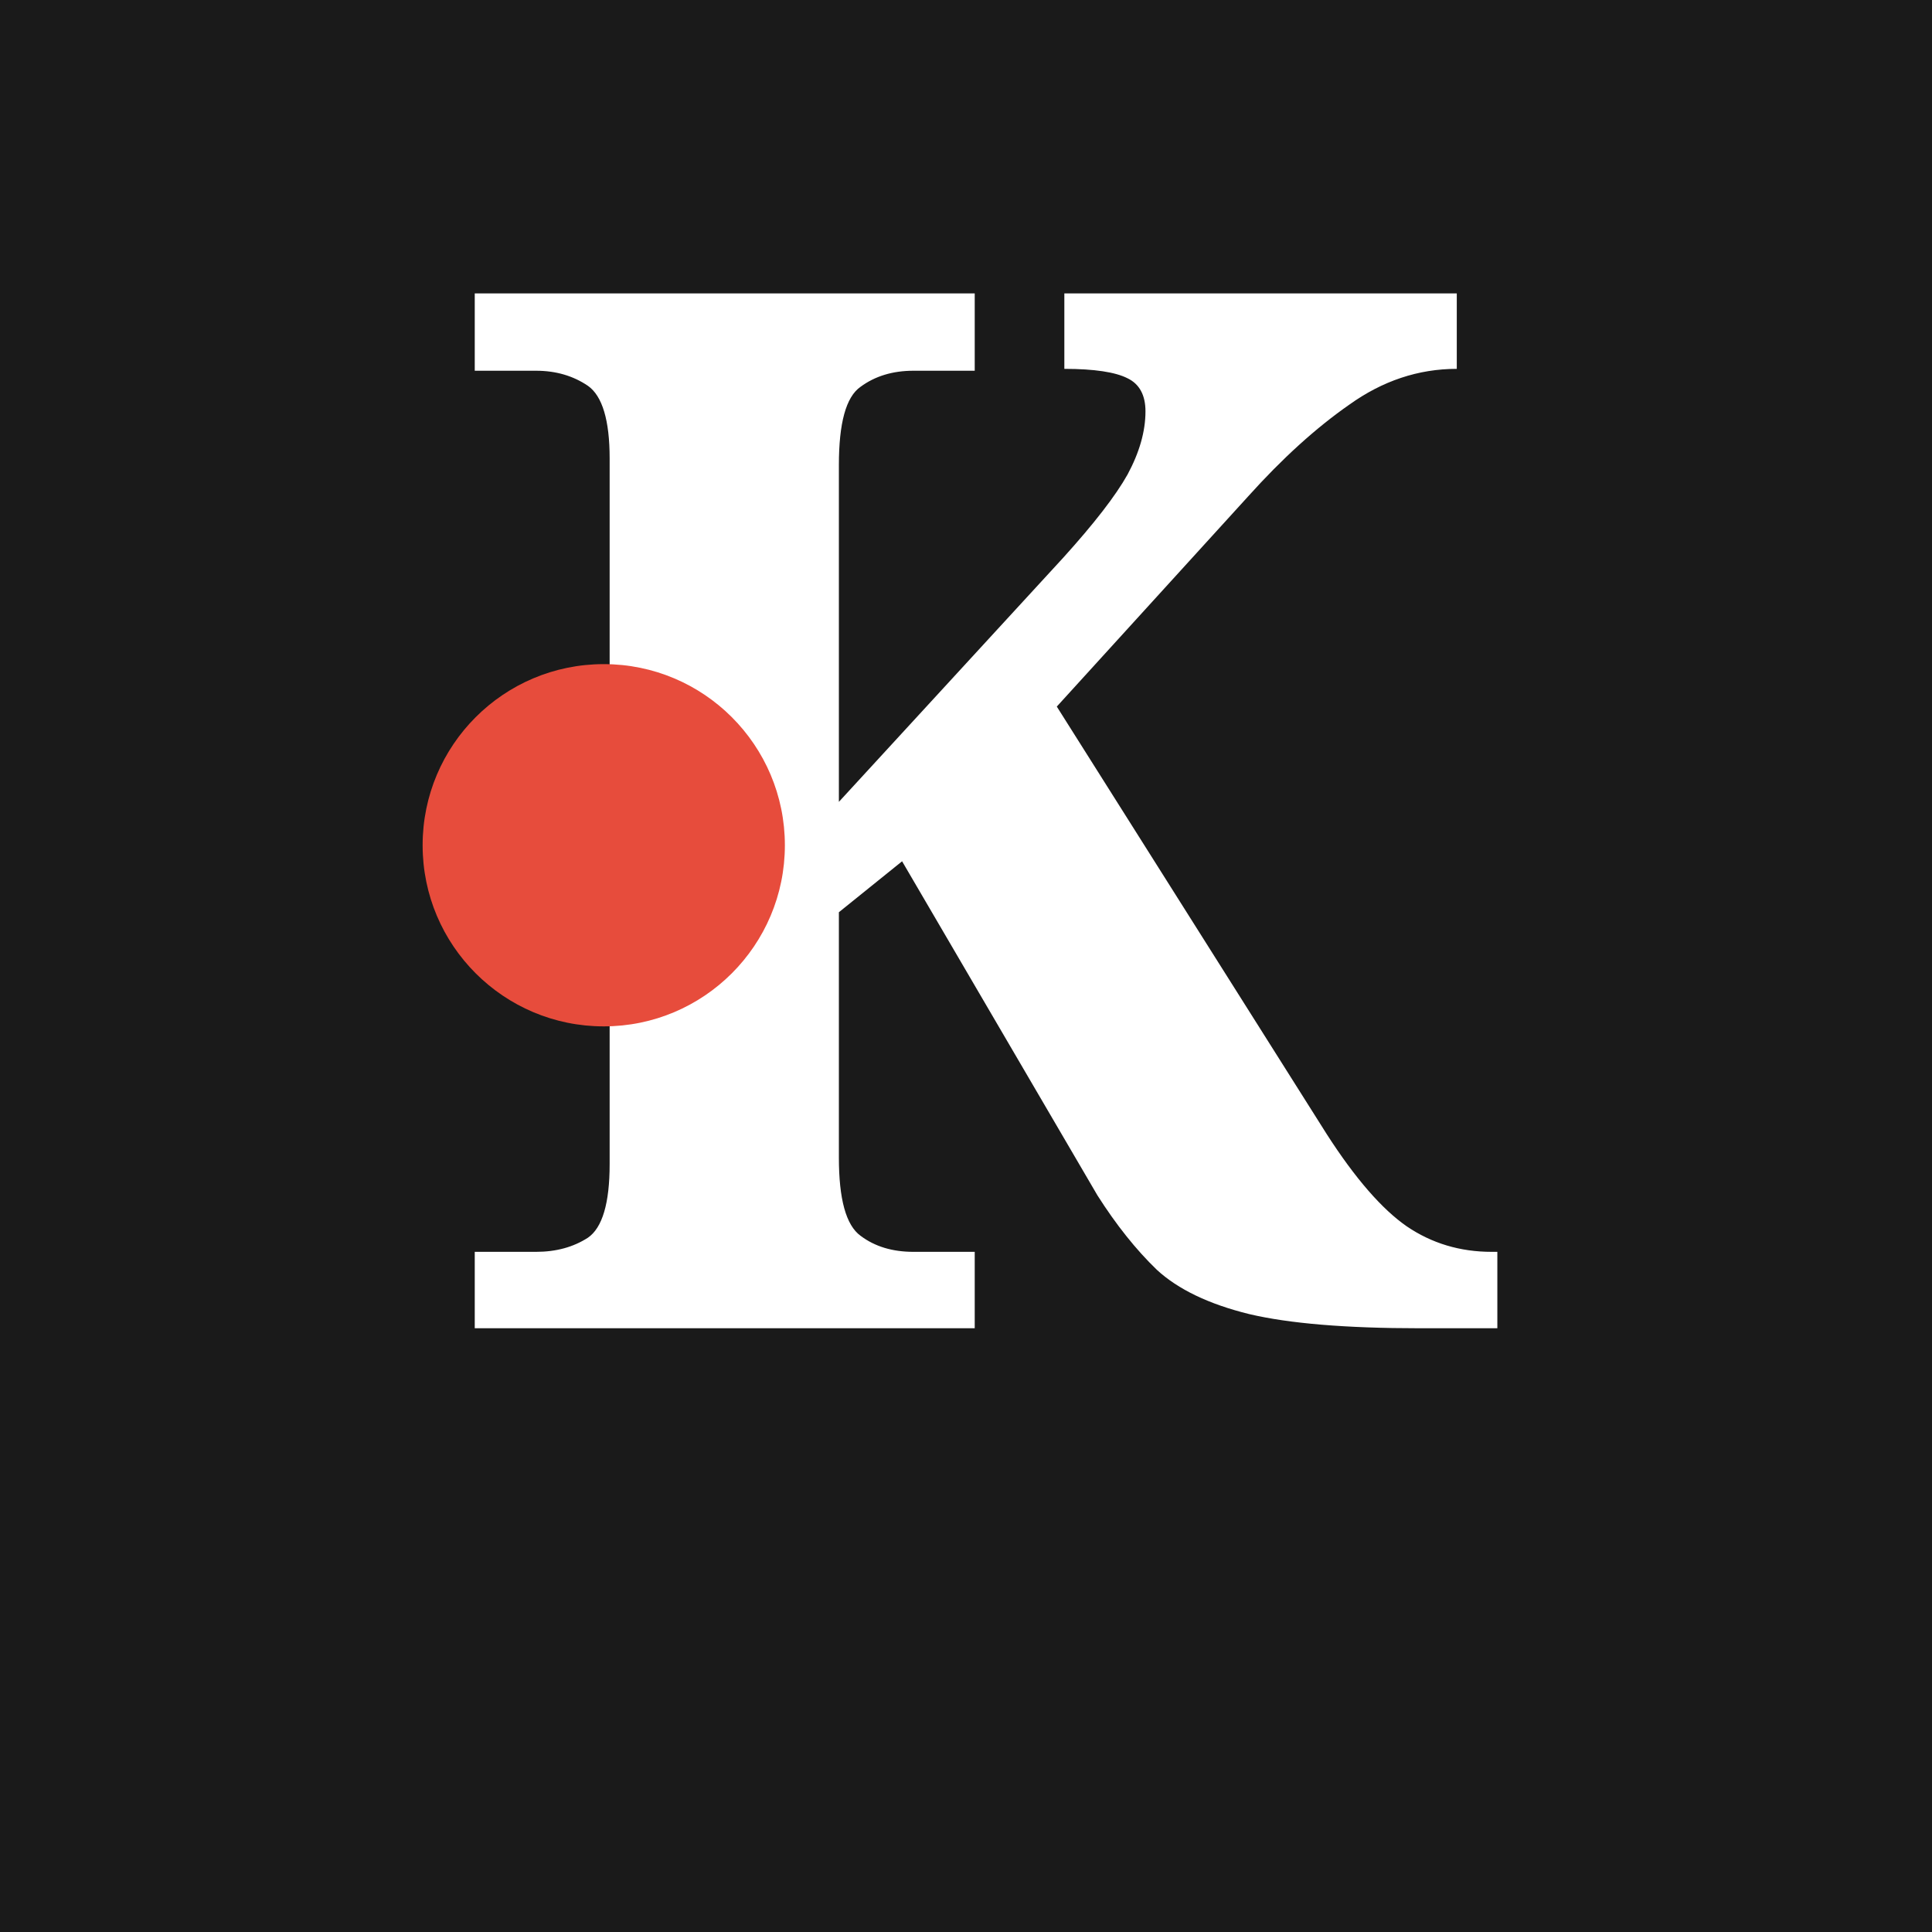
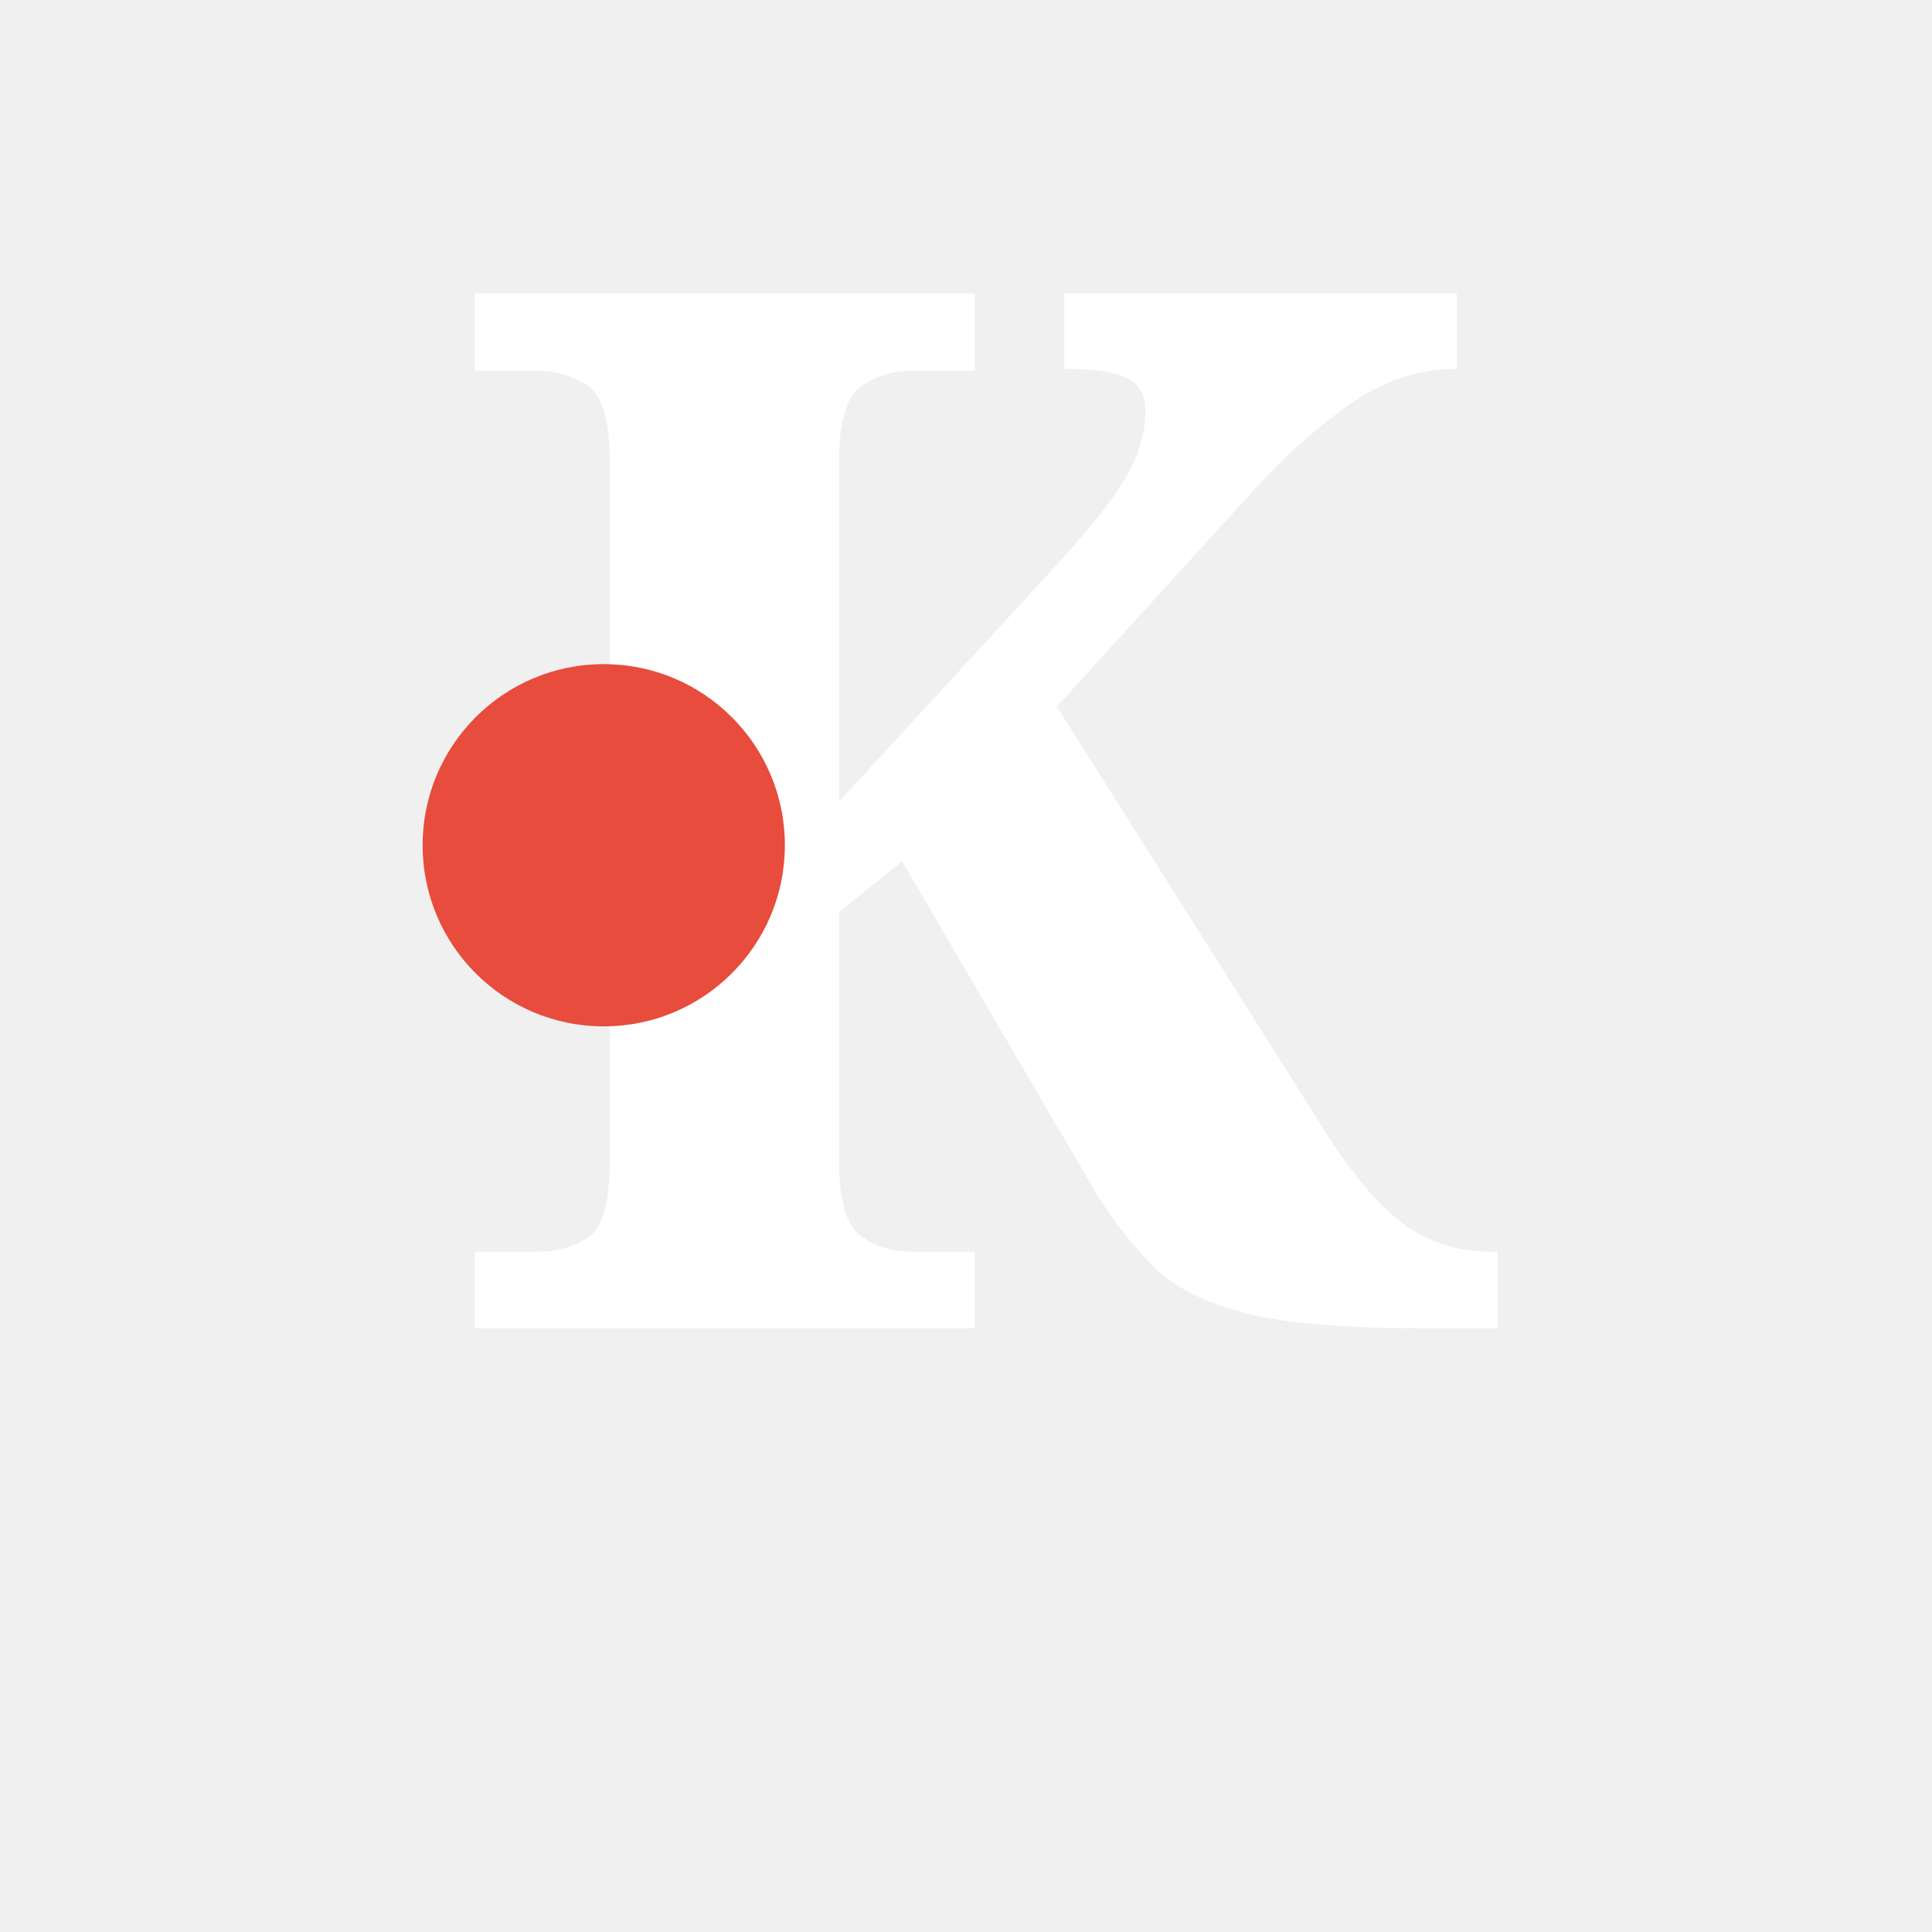
<svg xmlns="http://www.w3.org/2000/svg" width="32" height="32" viewBox="0 0 32 32" fill="none">
-   <rect width="32" height="32" fill="#1a1a1a" />
  <text x="16" y="22" text-anchor="middle" font-family="serif" font-size="24" font-weight="bold" fill="#ffffff">K</text>
  <circle cx="10" cy="14" r="3" fill="#e74c3c" />
</svg>
